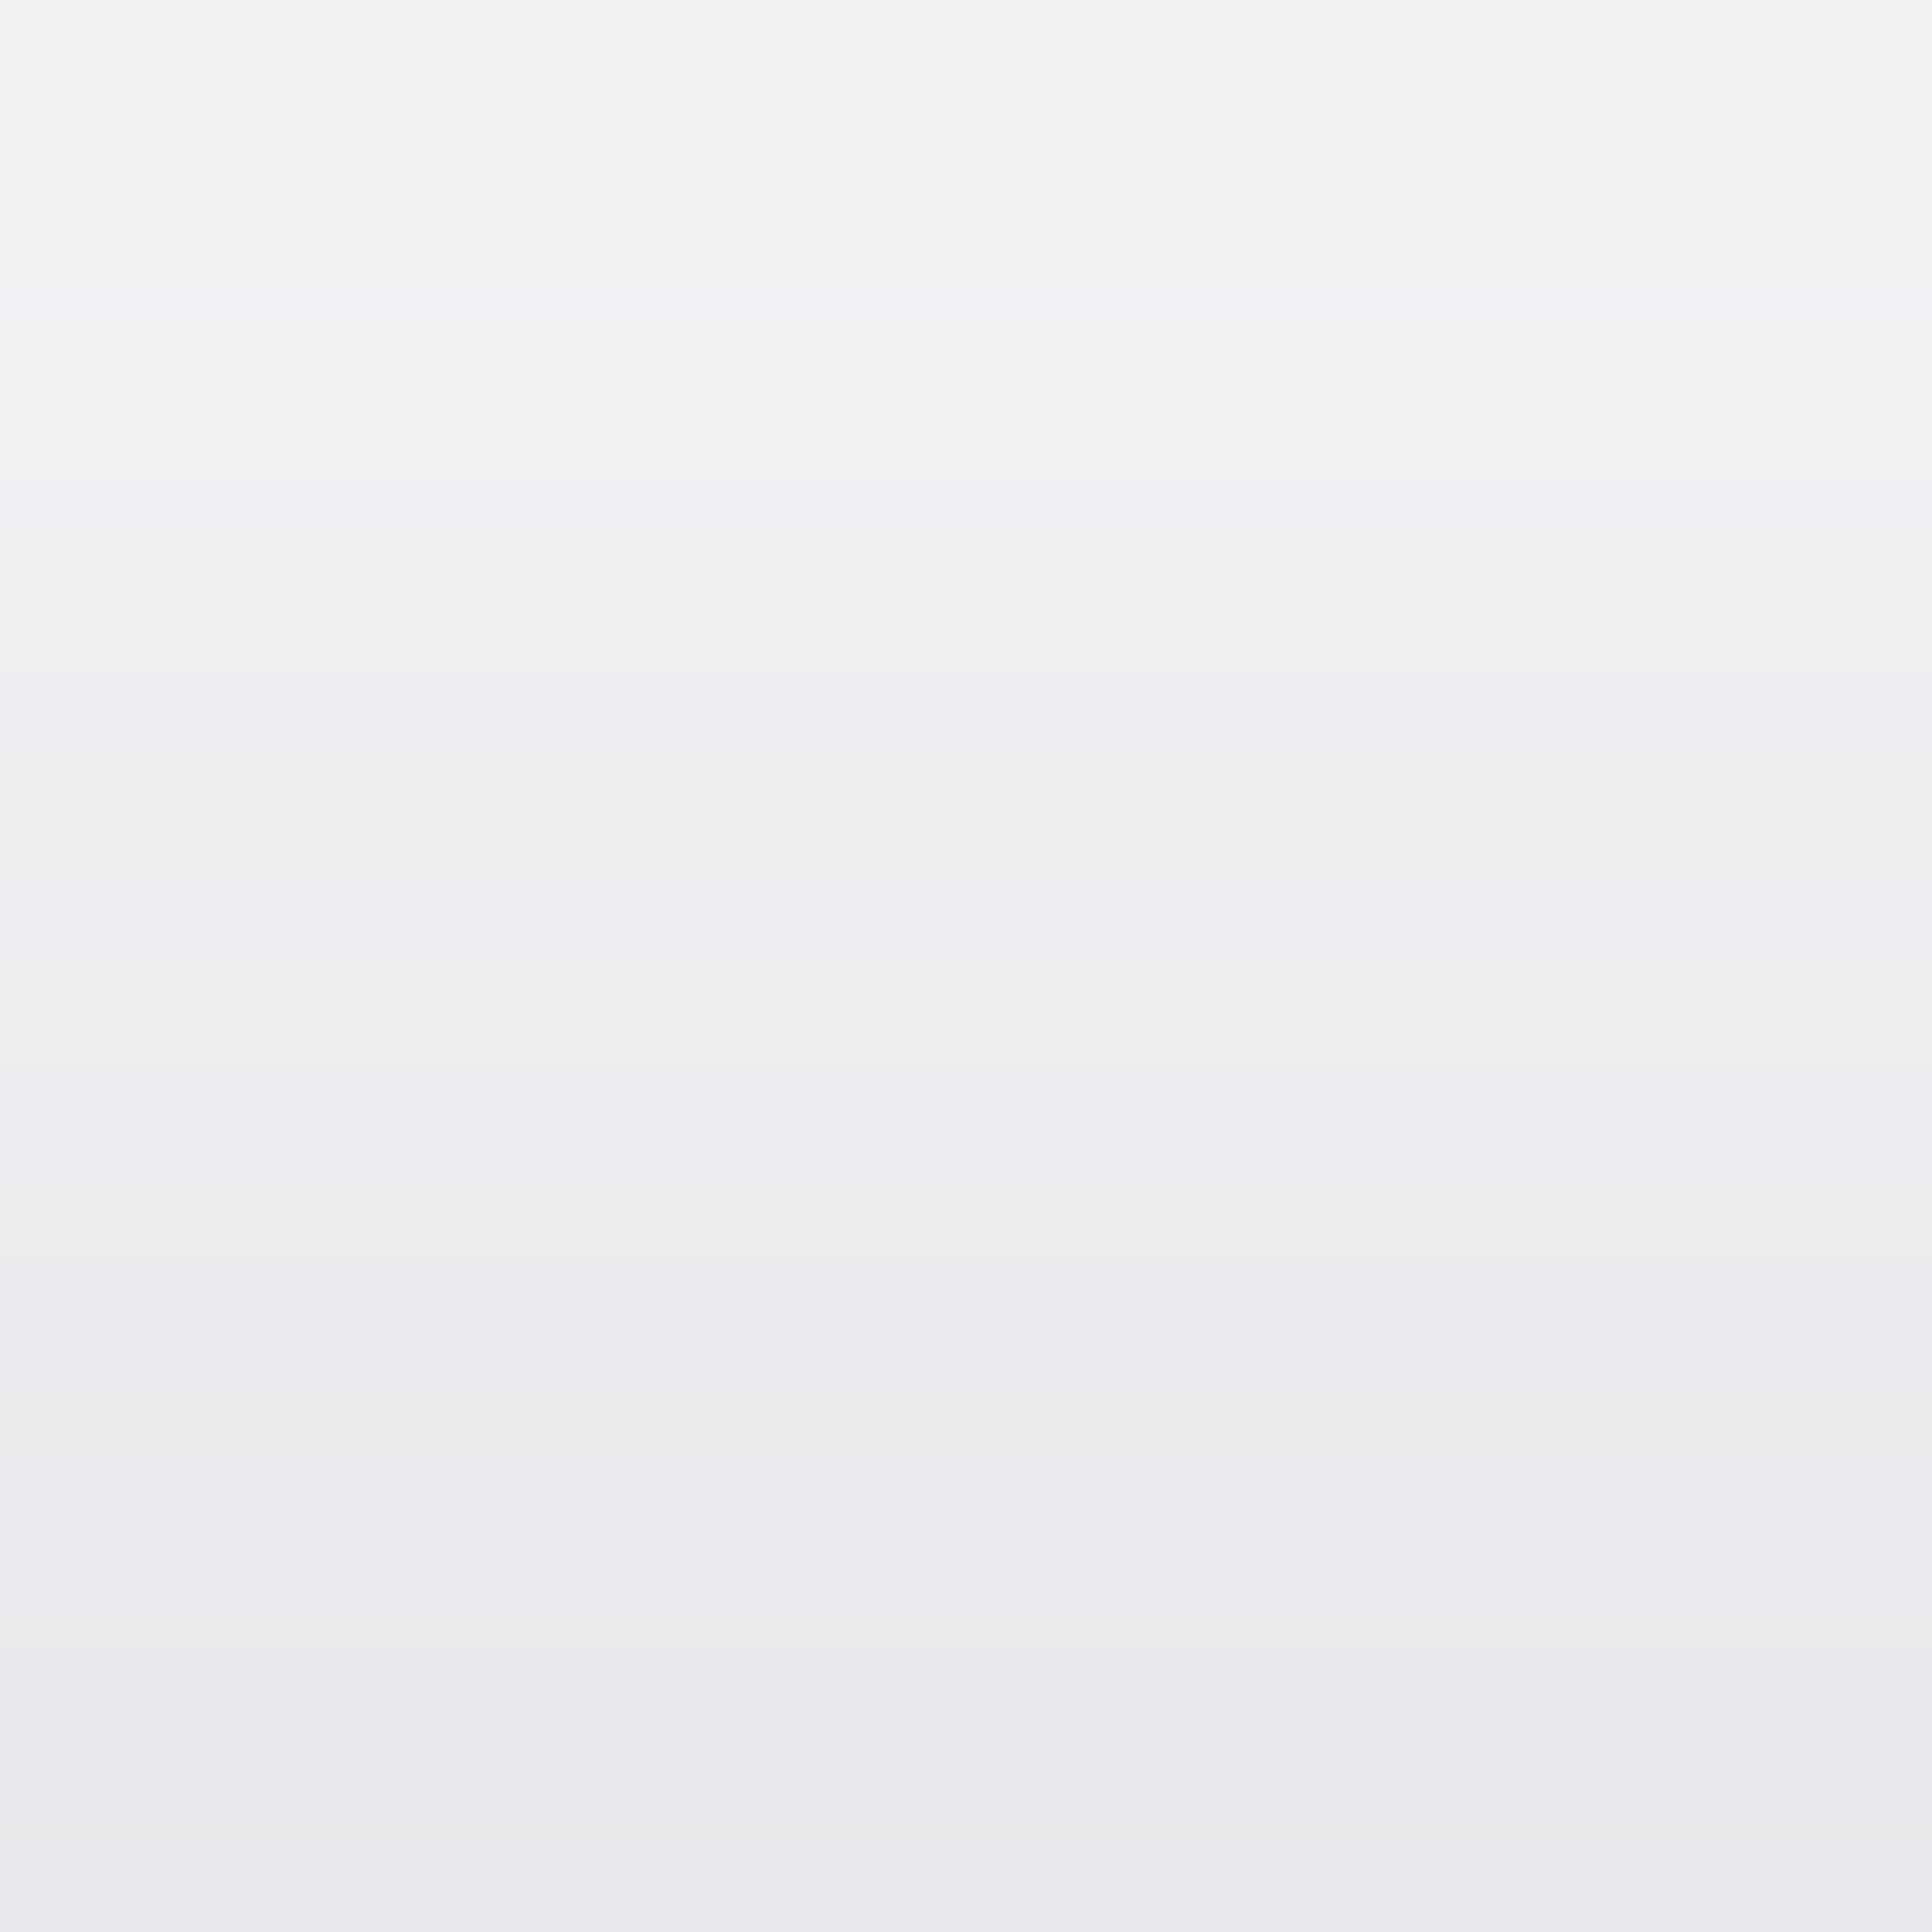
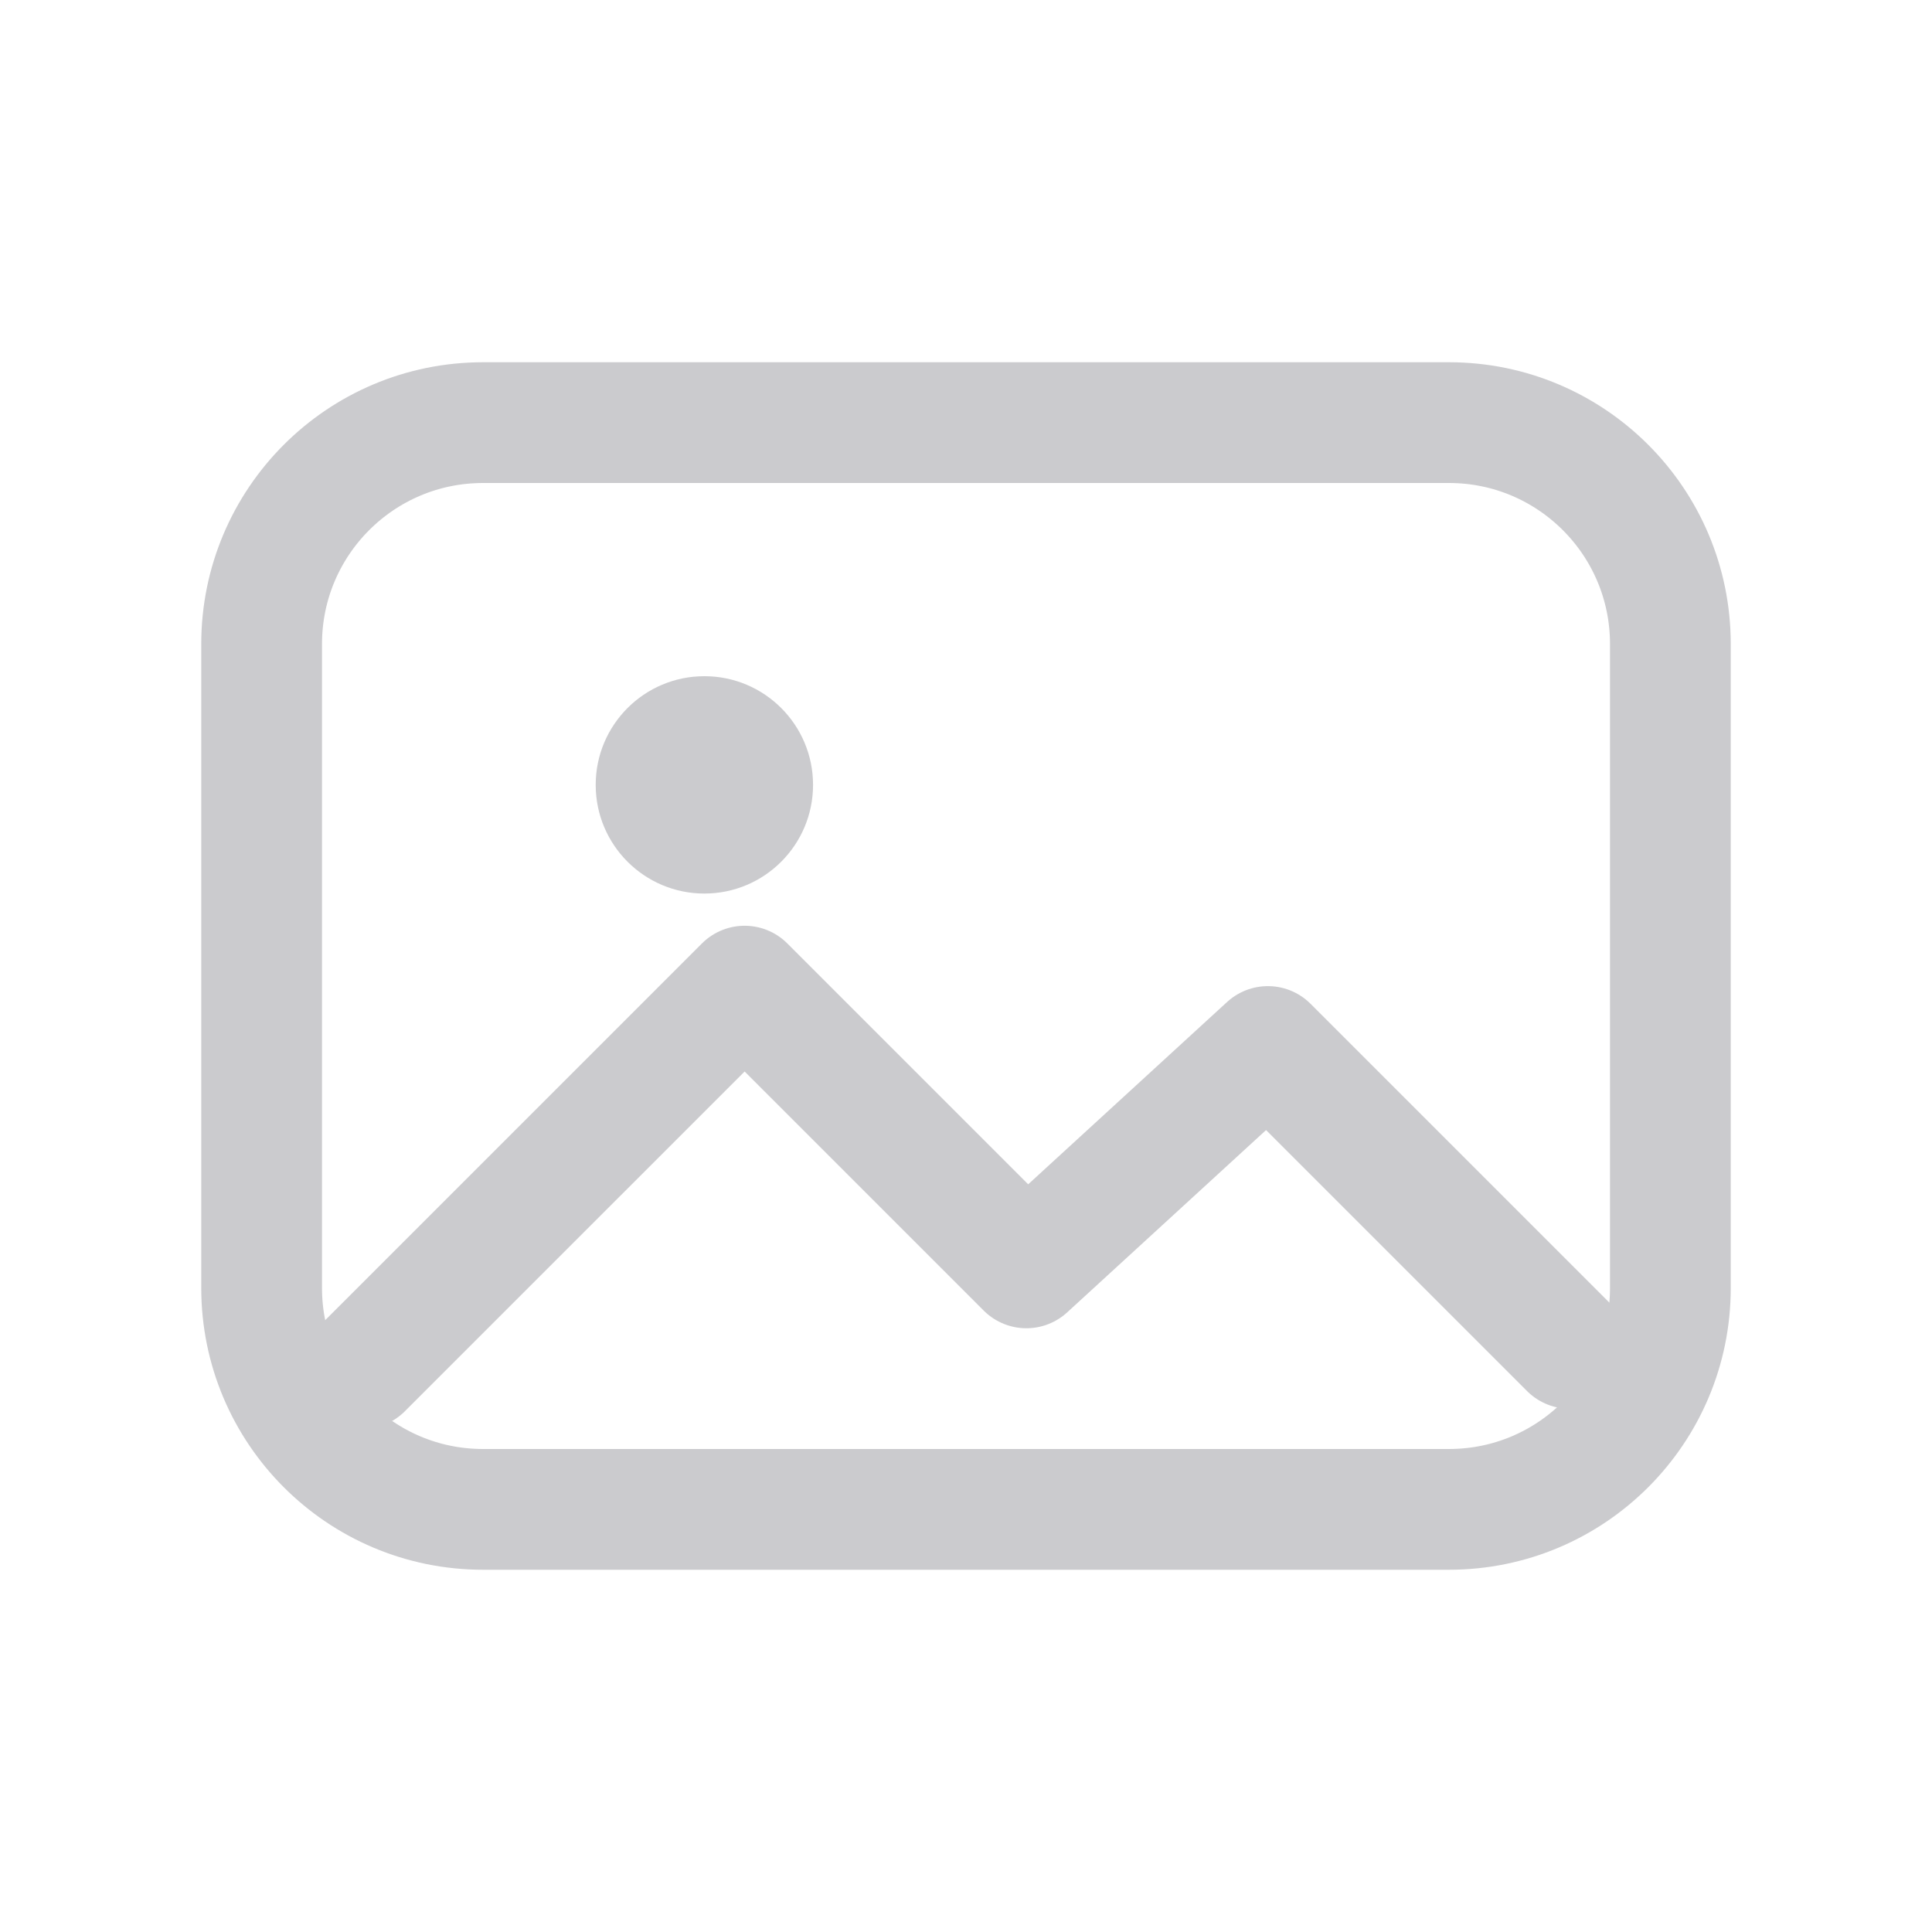
- <svg xmlns="http://www.w3.org/2000/svg" width="100%" height="100%" role="presentation">
-   <defs>
-     <linearGradient id="vsPlaceholder" x1="0" y1="0" x2="0" y2="1">
-       <stop offset="0" stop-color="#f2f2f3" />
-       <stop offset="1" stop-color="#e8e8ea" />
-     </linearGradient>
-   </defs>
-   <rect width="100%" height="100%" fill="url(#vsPlaceholder)" />
+ <svg xmlns="http://www.w3.org/2000/svg" width="24" height="24" viewBox="0 0 24 24" role="presentation">
+   <g fill="none" stroke="#cbcbce" stroke-width="1.5" stroke-linecap="round" stroke-linejoin="round">
+     <rect x="3.25" y="5.25" width="17.5" height="13.5" rx="2.75" />
+     <path d="M4.5 17 9.25 12.25 12.75 15.75 15.75 13 19.5 16.75" />
+   </g>
+   <circle cx="8.75" cy="9.75" r="1.35" fill="#cbcbce" />
</svg>
